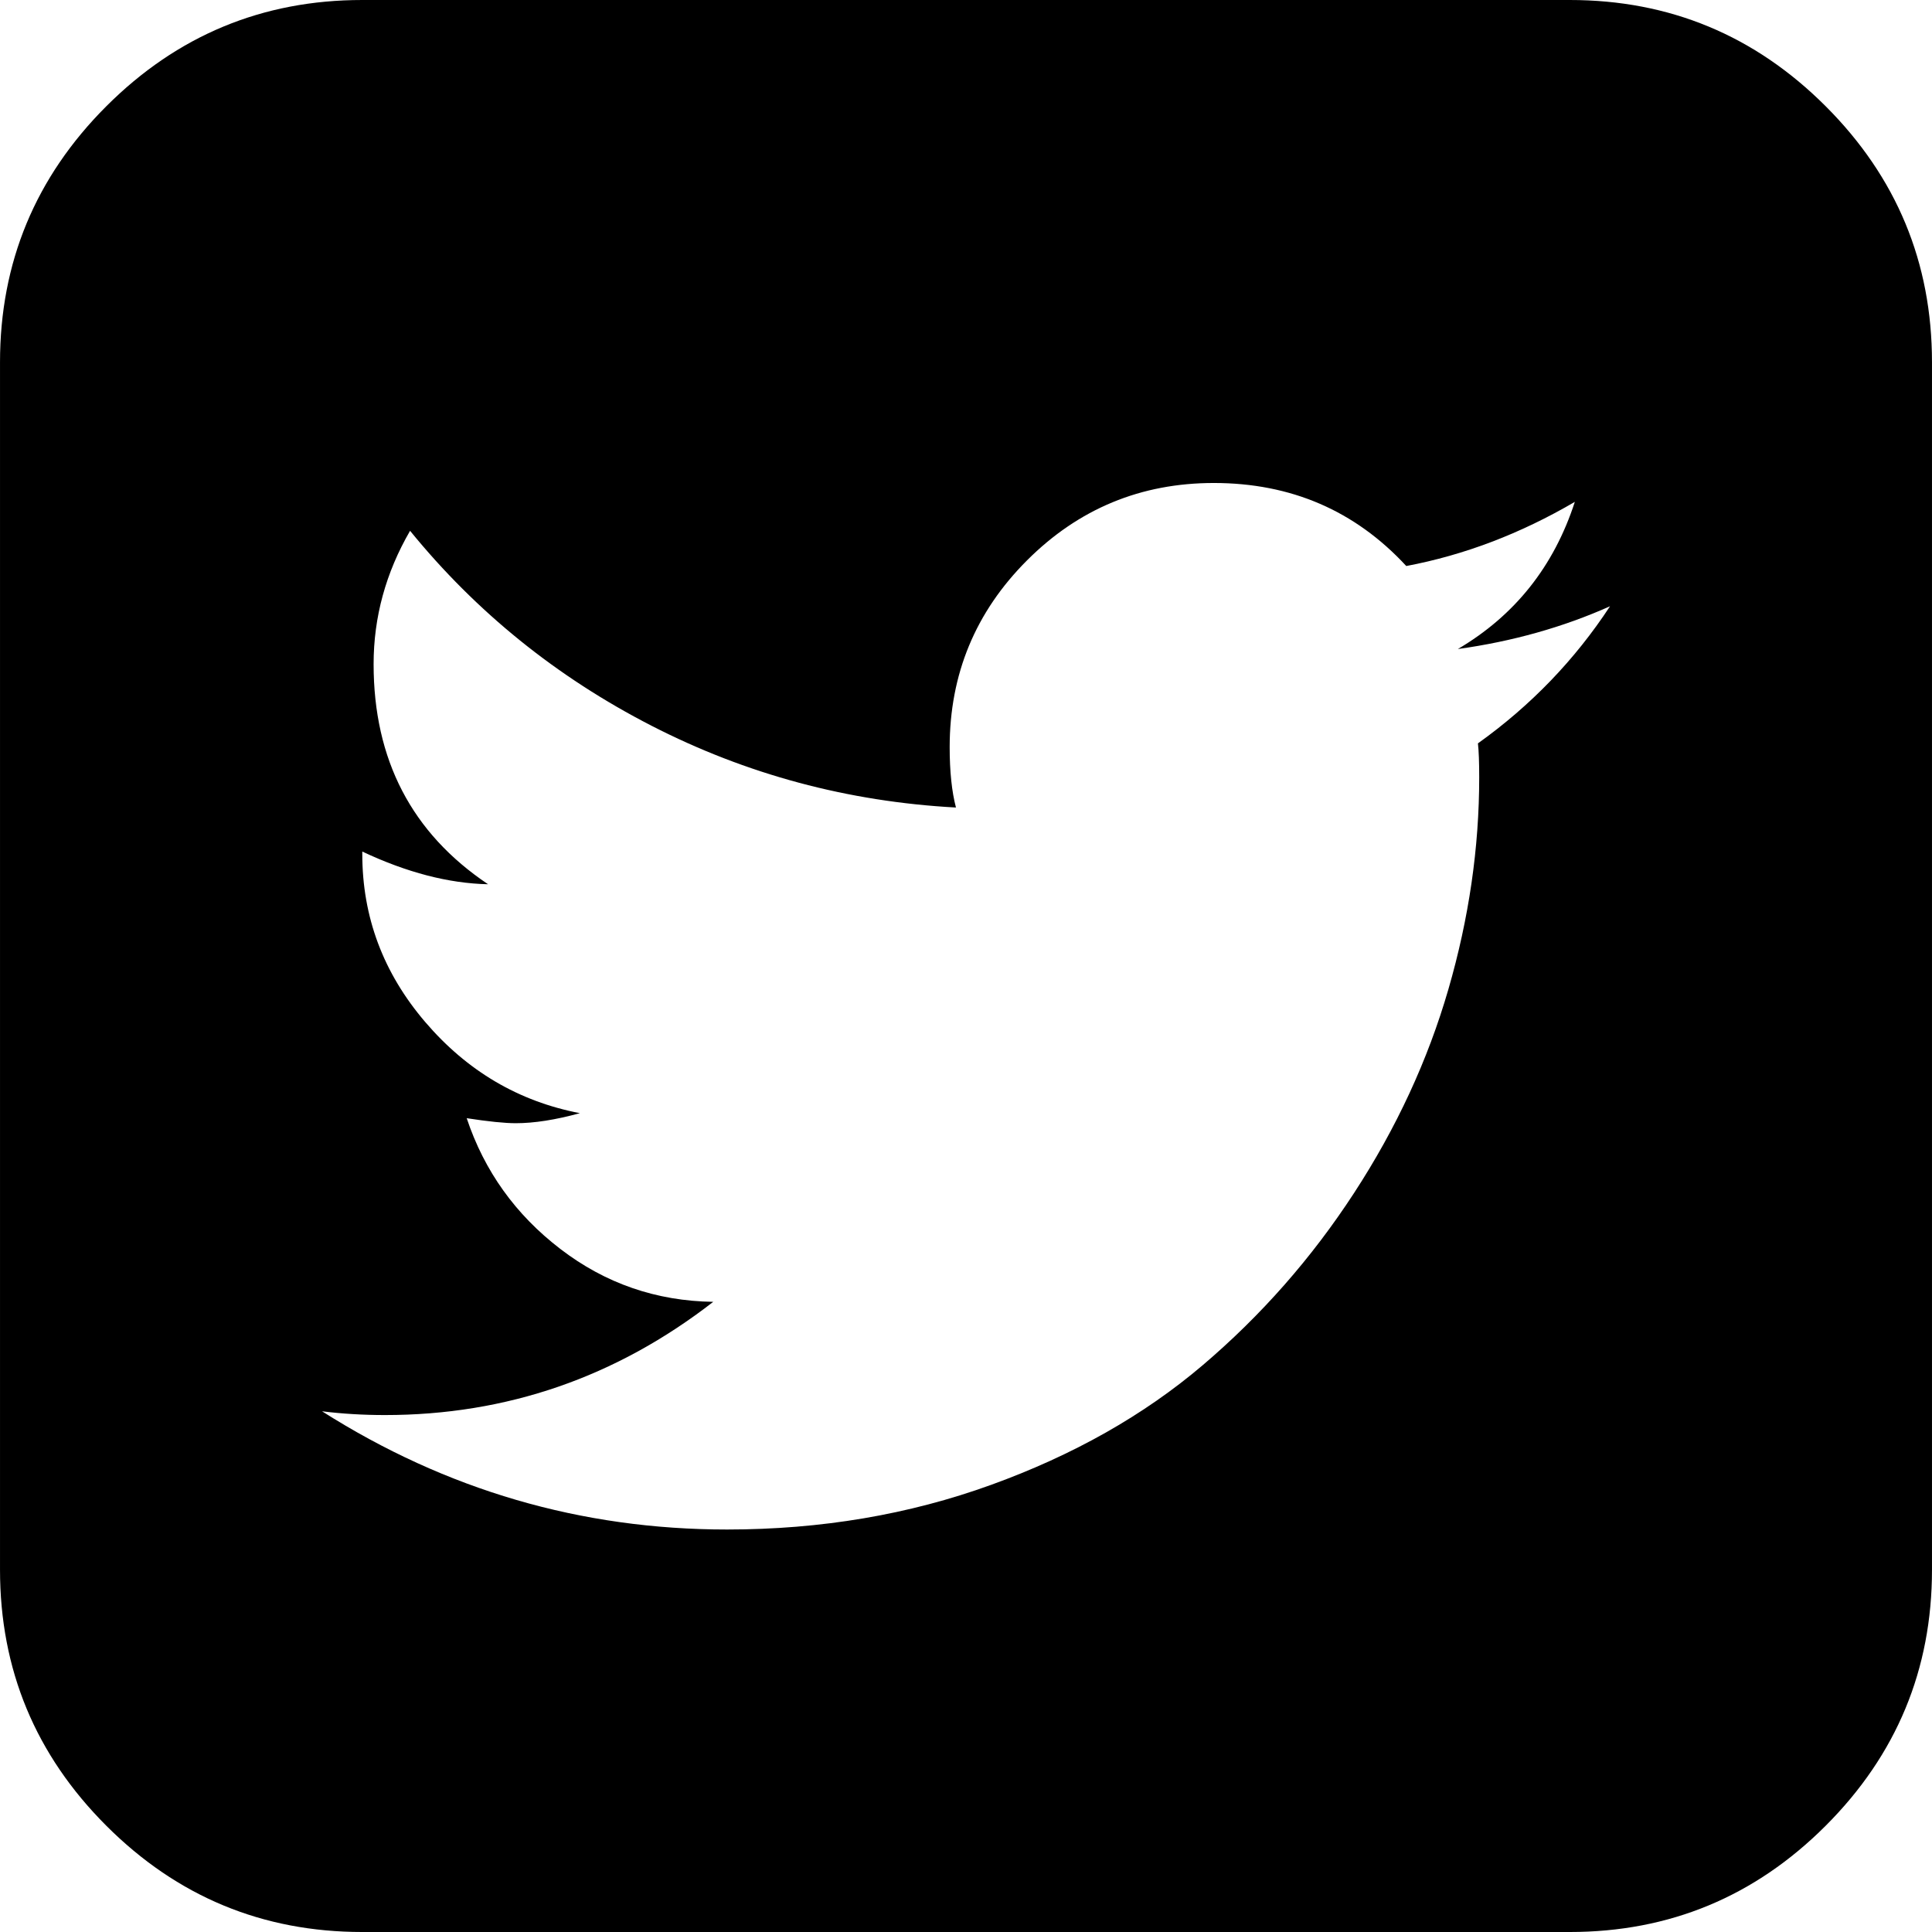
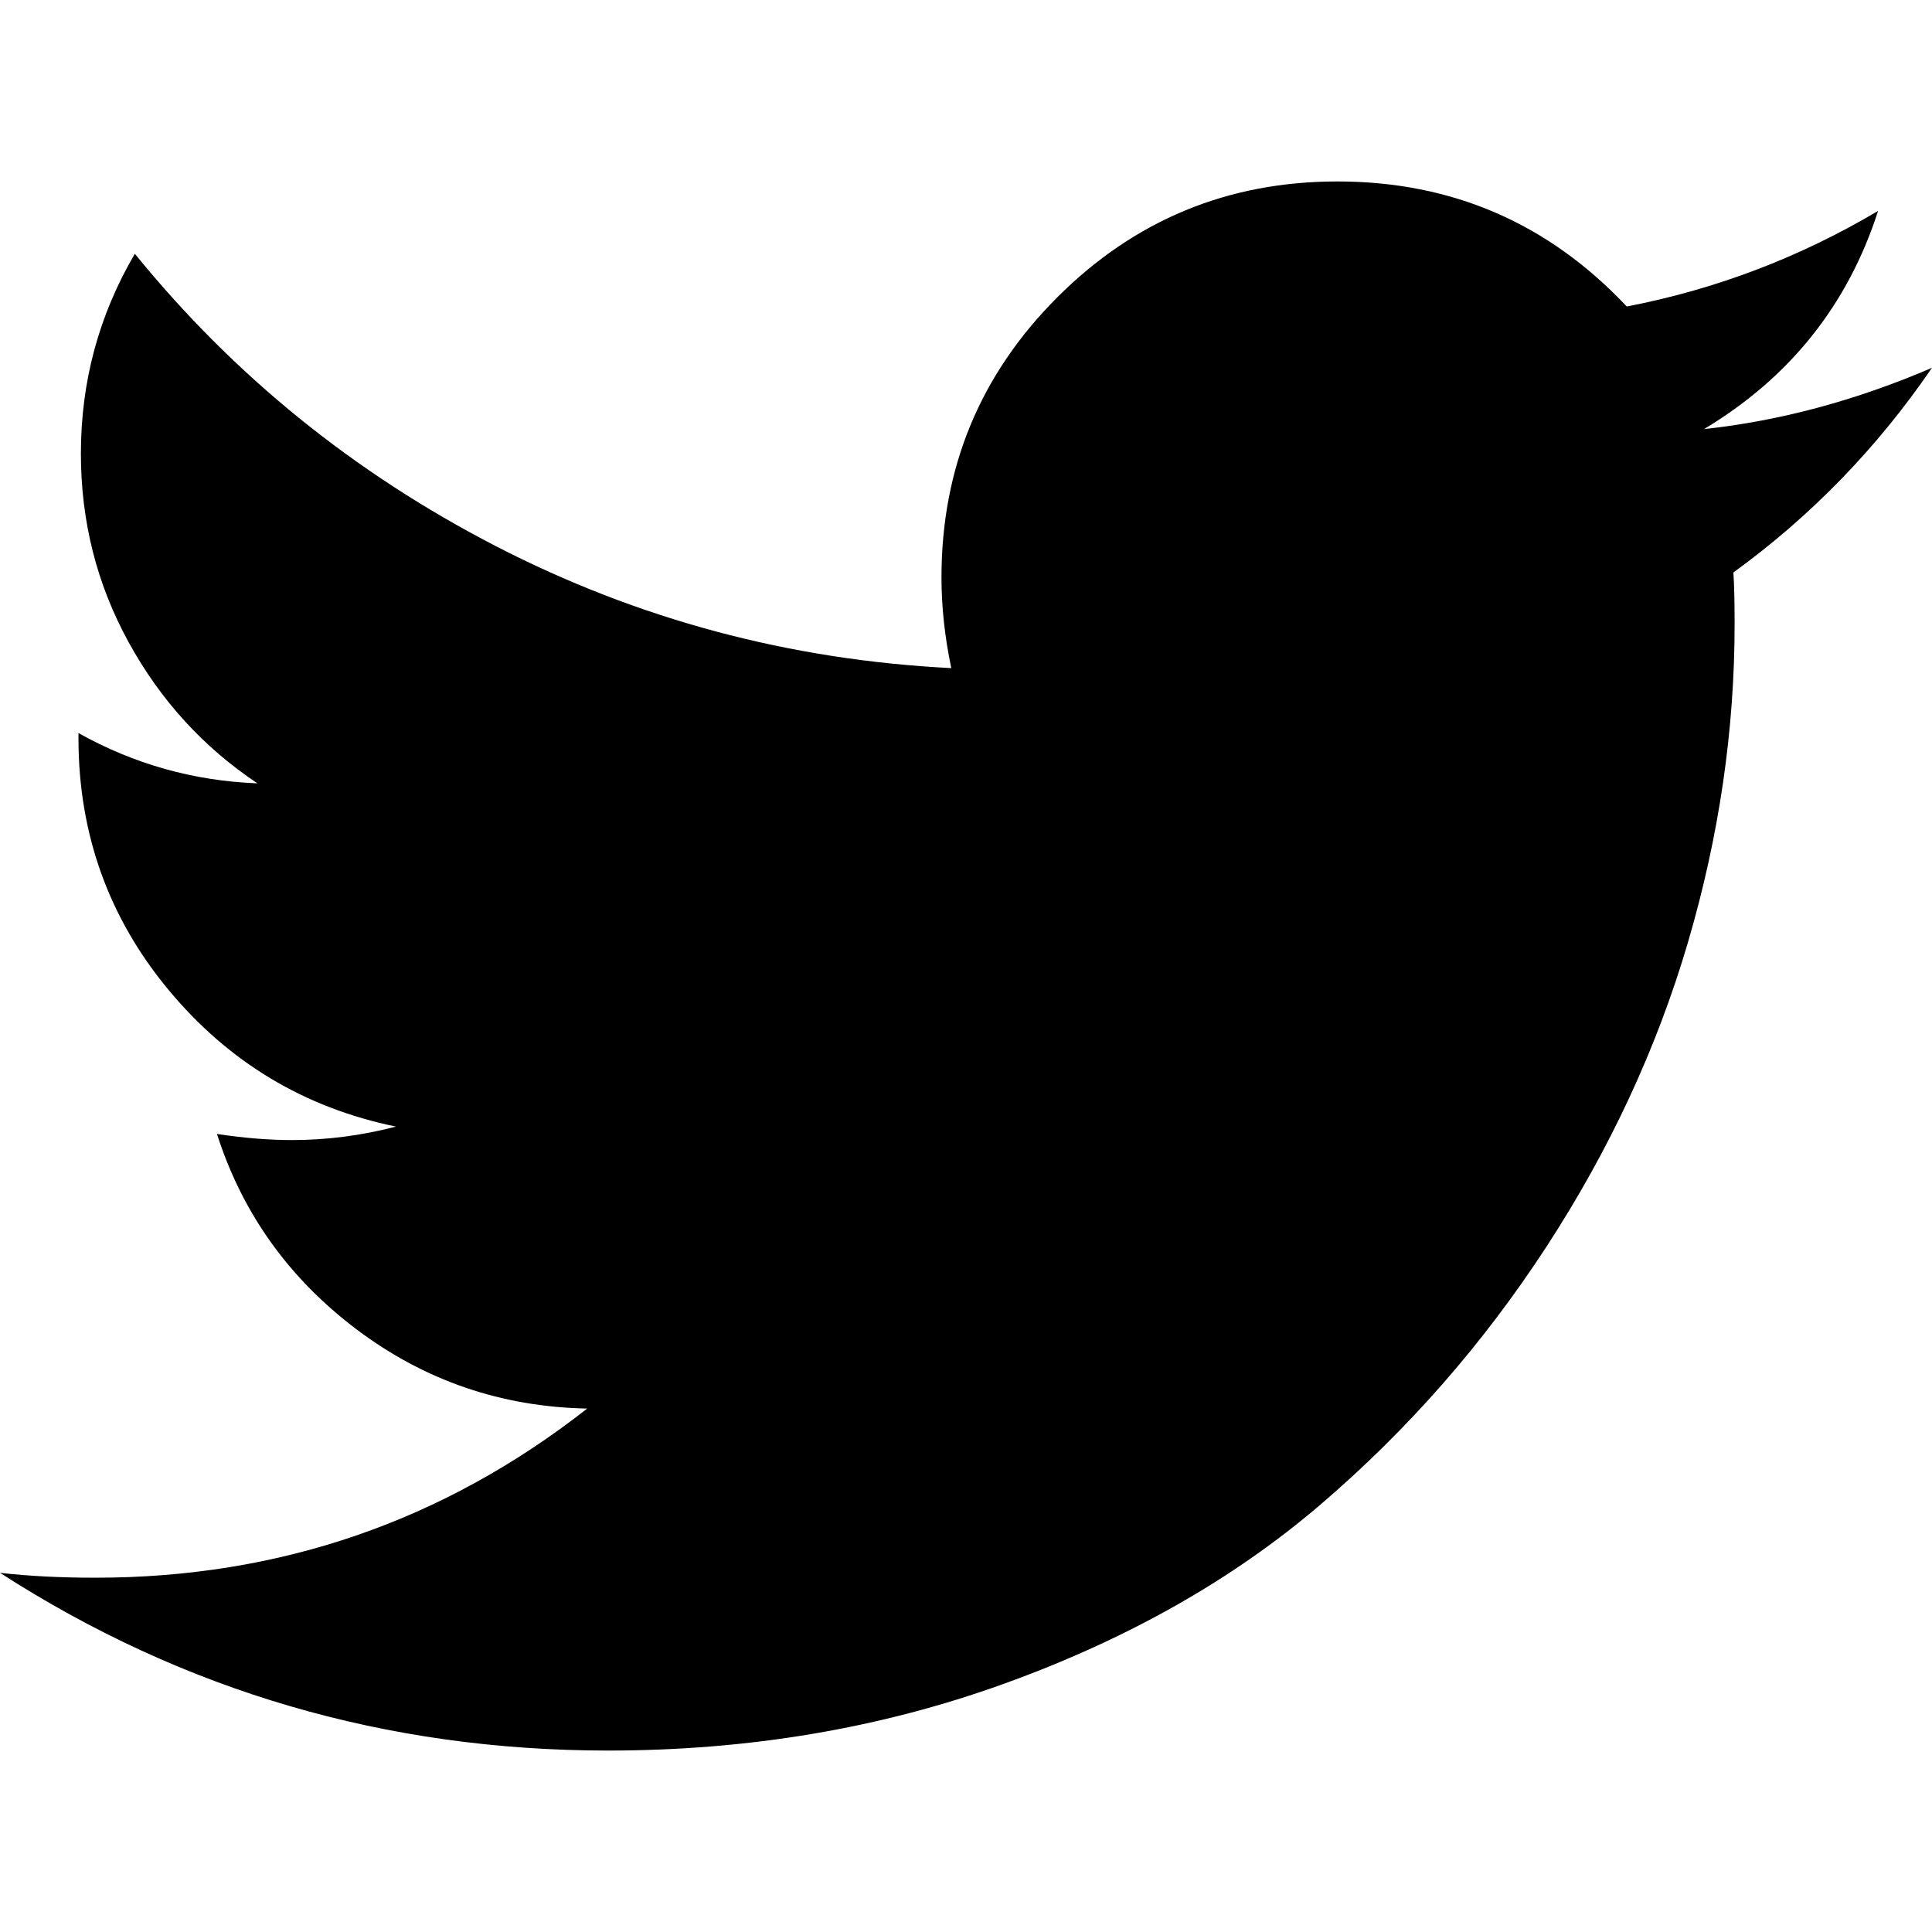
- <svg xmlns="http://www.w3.org/2000/svg" version="1.1" id="Capa_1" x="0px" y="0px" width="438.536px" height="438.536px" viewBox="0 0 438.536 438.536" style="enable-background:new 0 0 438.536 438.536;" xml:space="preserve">
+ <svg xmlns="http://www.w3.org/2000/svg" version="1.1" id="Capa_1" x="0px" y="0px" width="449.956px" height="449.956px" viewBox="0 0 449.956 449.956" style="enable-background:new 0 0 449.956 449.956;" xml:space="preserve">
  <g>
-     <path d="M414.41,24.123C398.333,8.042,378.963,0,356.315,0H82.228C59.58,0,40.21,8.042,24.126,24.123   C8.045,40.207,0.003,59.576,0.003,82.225v274.084c0,22.647,8.042,42.018,24.123,58.102c16.084,16.084,35.454,24.126,58.102,24.126   h274.084c22.648,0,42.018-8.042,58.095-24.126c16.084-16.084,24.126-35.454,24.126-58.102V82.225   C438.532,59.576,430.49,40.204,414.41,24.123z M335.471,168.735c0.191,1.713,0.288,4.278,0.288,7.71   c0,15.989-2.334,32.025-6.995,48.104c-4.661,16.087-11.8,31.504-21.416,46.254c-9.606,14.749-21.074,27.791-34.396,39.115   c-13.325,11.32-29.311,20.365-47.968,27.117c-18.648,6.762-38.637,10.143-59.953,10.143c-33.116,0-63.76-8.952-91.931-26.836   c4.568,0.568,9.329,0.855,14.275,0.855c27.6,0,52.439-8.565,74.519-25.7c-12.941-0.185-24.506-4.179-34.688-11.991   c-10.185-7.803-17.273-17.699-21.271-29.691c4.947,0.76,8.658,1.137,11.132,1.137c4.187,0,9.042-0.76,14.56-2.279   c-13.894-2.669-25.598-9.562-35.115-20.697c-9.519-11.136-14.277-23.84-14.277-38.114v-0.571   c10.085,4.755,19.602,7.229,28.549,7.422c-17.321-11.613-25.981-28.265-25.981-49.963c0-10.66,2.758-20.747,8.278-30.264   c15.035,18.464,33.311,33.213,54.816,44.252c21.507,11.038,44.54,17.227,69.092,18.558c-0.95-3.616-1.427-8.186-1.427-13.704   c0-16.562,5.853-30.692,17.56-42.399c11.703-11.706,25.837-17.561,42.394-17.561c17.515,0,32.079,6.283,43.688,18.846   c13.134-2.474,25.892-7.33,38.26-14.56c-4.757,14.652-13.613,25.788-26.55,33.402c12.368-1.716,23.88-4.95,34.537-9.708   C357.458,149.793,347.462,160.166,335.471,168.735z" />
+     <path d="M449.956,85.657c-17.702,7.614-35.408,12.369-53.102,14.279c19.985-11.991,33.503-28.931,40.546-50.819   c-18.281,10.847-37.787,18.268-58.532,22.267c-18.274-19.414-40.73-29.125-67.383-29.125c-25.502,0-47.246,8.992-65.24,26.98   c-17.984,17.987-26.977,39.731-26.977,65.235c0,6.851,0.76,13.896,2.284,21.128c-37.688-1.903-73.042-11.372-106.068-28.407   C82.46,110.158,54.433,87.46,31.403,59.101c-8.375,14.272-12.564,29.787-12.564,46.536c0,15.798,3.711,30.456,11.138,43.97   c7.422,13.512,17.417,24.455,29.98,32.831c-14.849-0.572-28.743-4.475-41.684-11.708v1.142c0,22.271,6.995,41.824,20.983,58.674   c13.99,16.848,31.645,27.453,52.961,31.833c-7.995,2.091-16.086,3.138-24.269,3.138c-5.33,0-11.136-0.475-17.416-1.42   c5.9,18.459,16.75,33.633,32.546,45.535c15.799,11.896,33.691,18.028,53.677,18.418c-33.498,26.262-71.66,39.393-114.486,39.393   c-8.186,0-15.607-0.373-22.27-1.139c42.827,27.596,90.03,41.394,141.612,41.394c32.738,0,63.478-5.181,92.21-15.557   c28.746-10.369,53.297-24.267,73.665-41.686c20.362-17.415,37.925-37.448,52.674-60.097c14.75-22.651,25.738-46.298,32.977-70.946   c7.23-24.653,10.848-49.344,10.848-74.092c0-5.33-0.096-9.325-0.287-11.991C421.785,120.202,437.202,104.306,449.956,85.657z" />
  </g>
  <g>
</g>
  <g>
</g>
  <g>
</g>
  <g>
</g>
  <g>
</g>
  <g>
</g>
  <g>
</g>
  <g>
</g>
  <g>
</g>
  <g>
</g>
  <g>
</g>
  <g>
</g>
  <g>
</g>
  <g>
</g>
  <g>
</g>
</svg>
